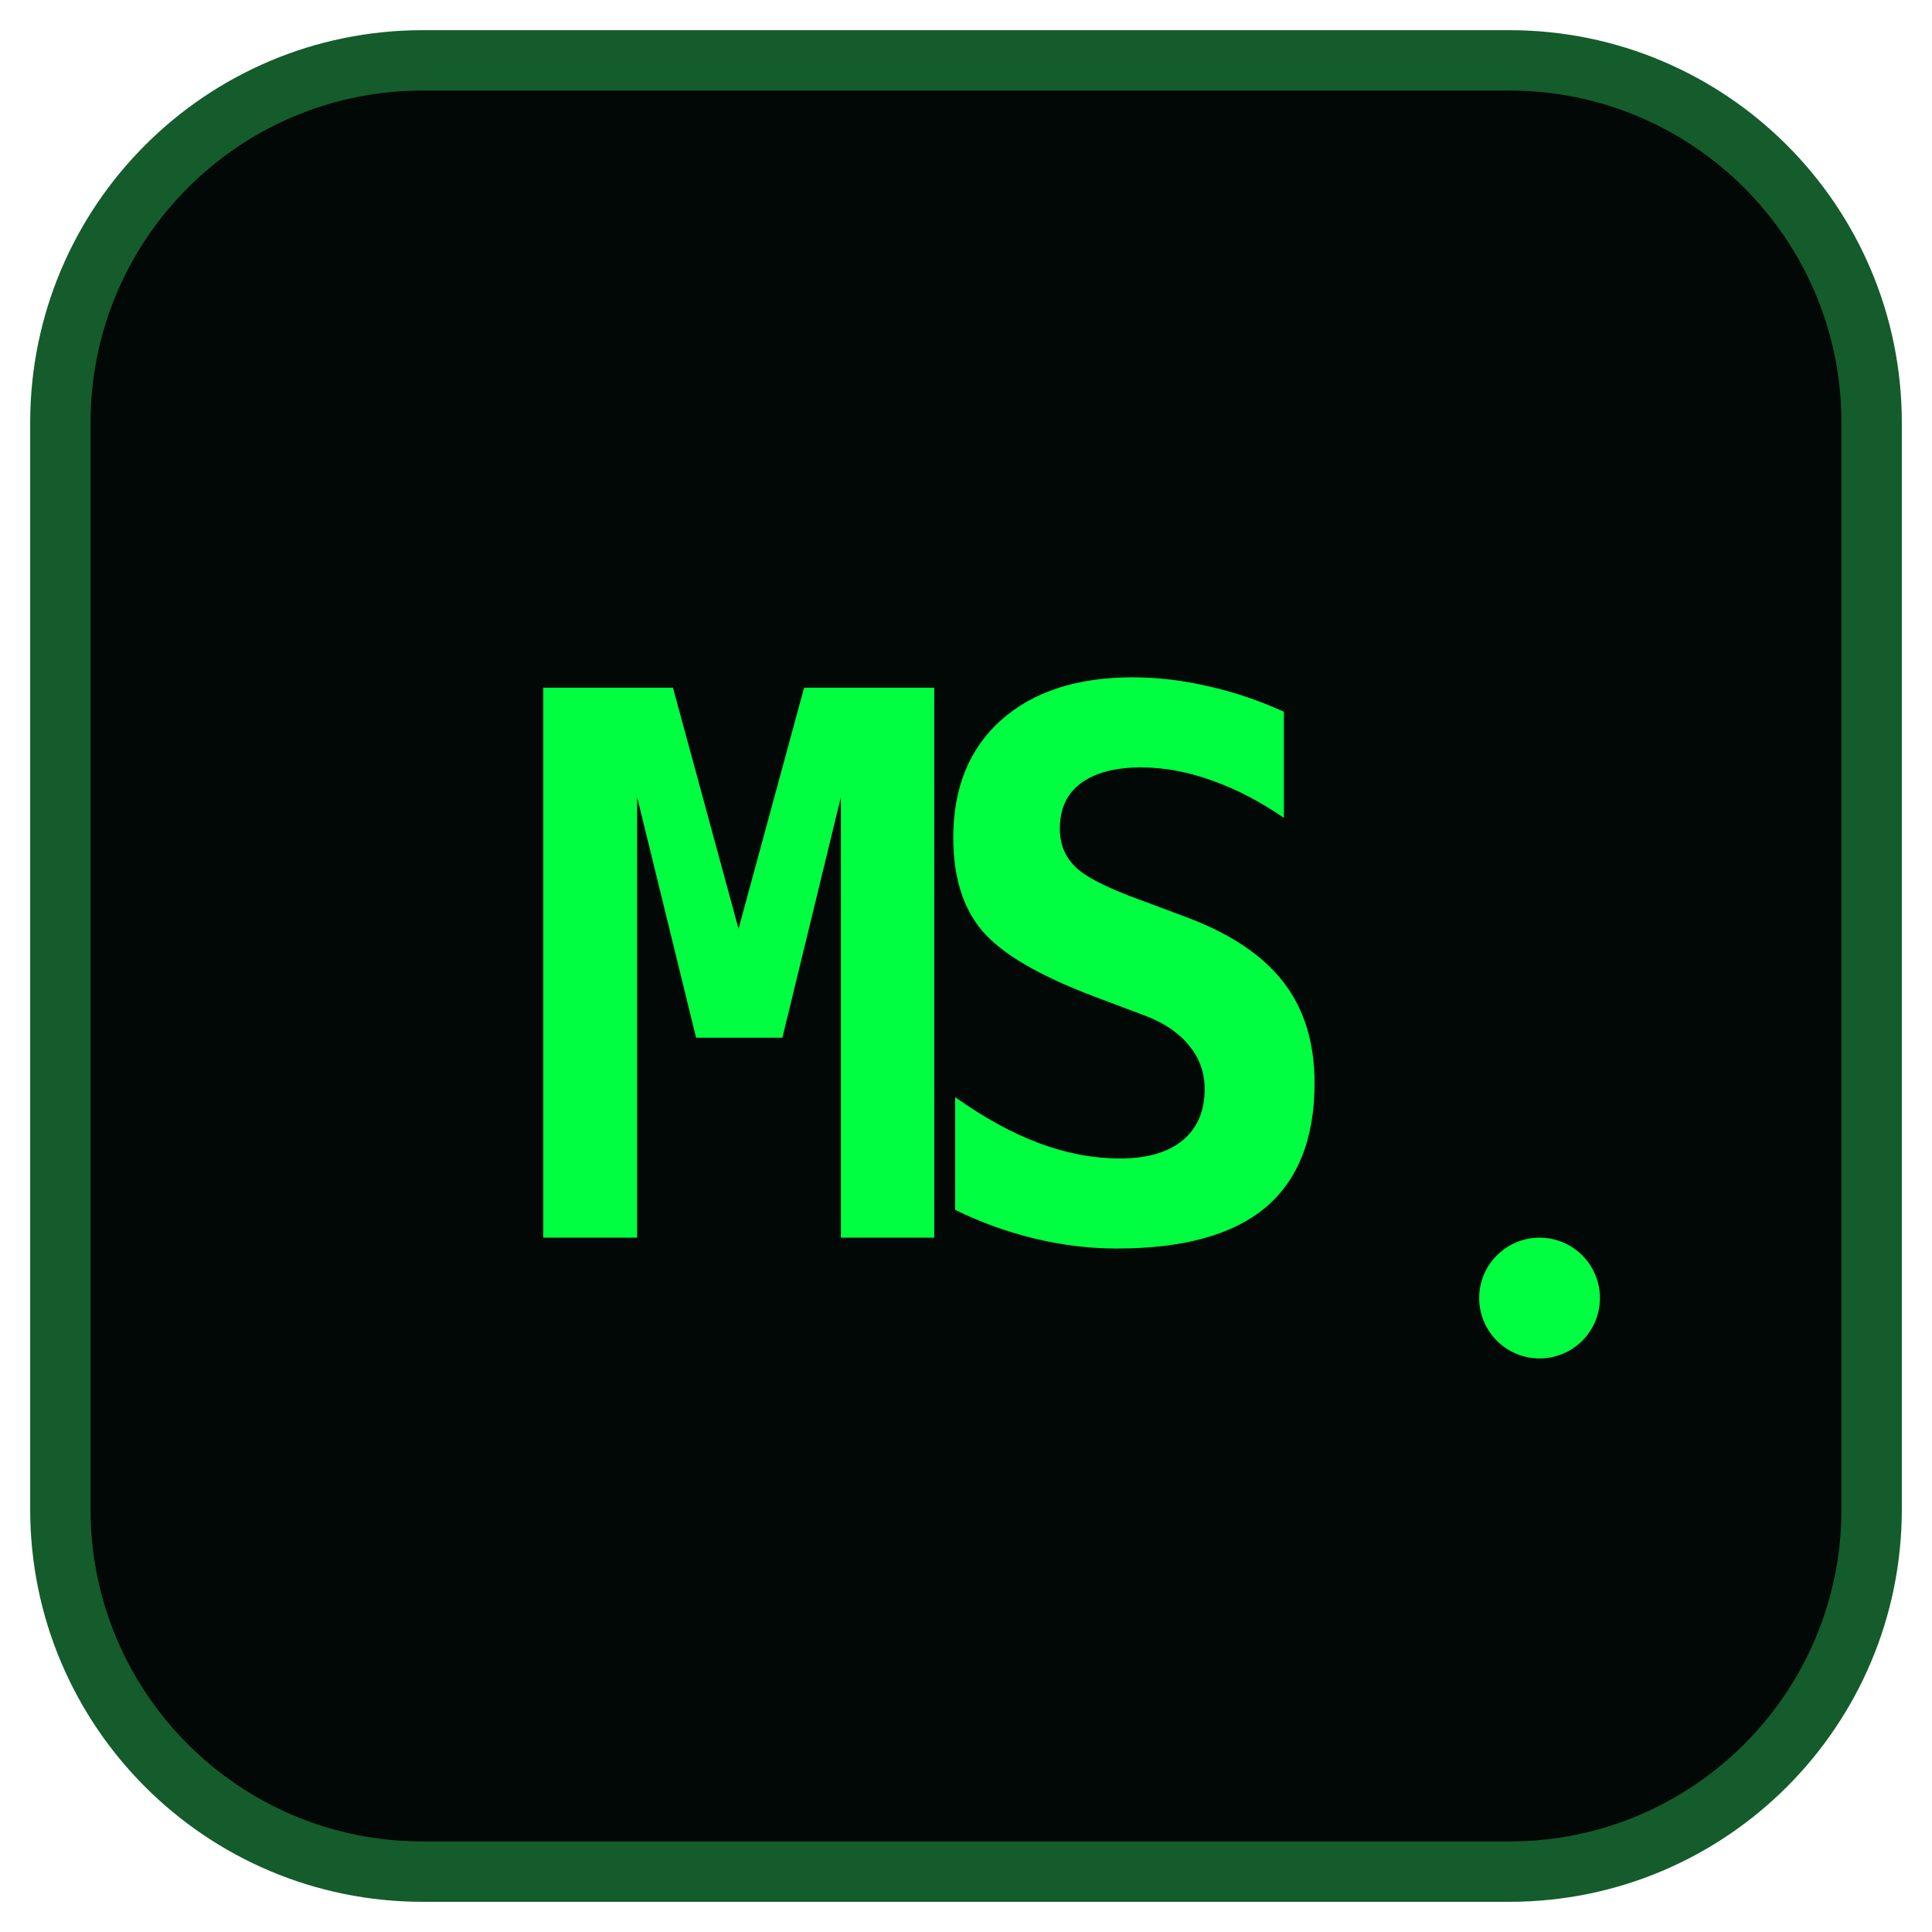
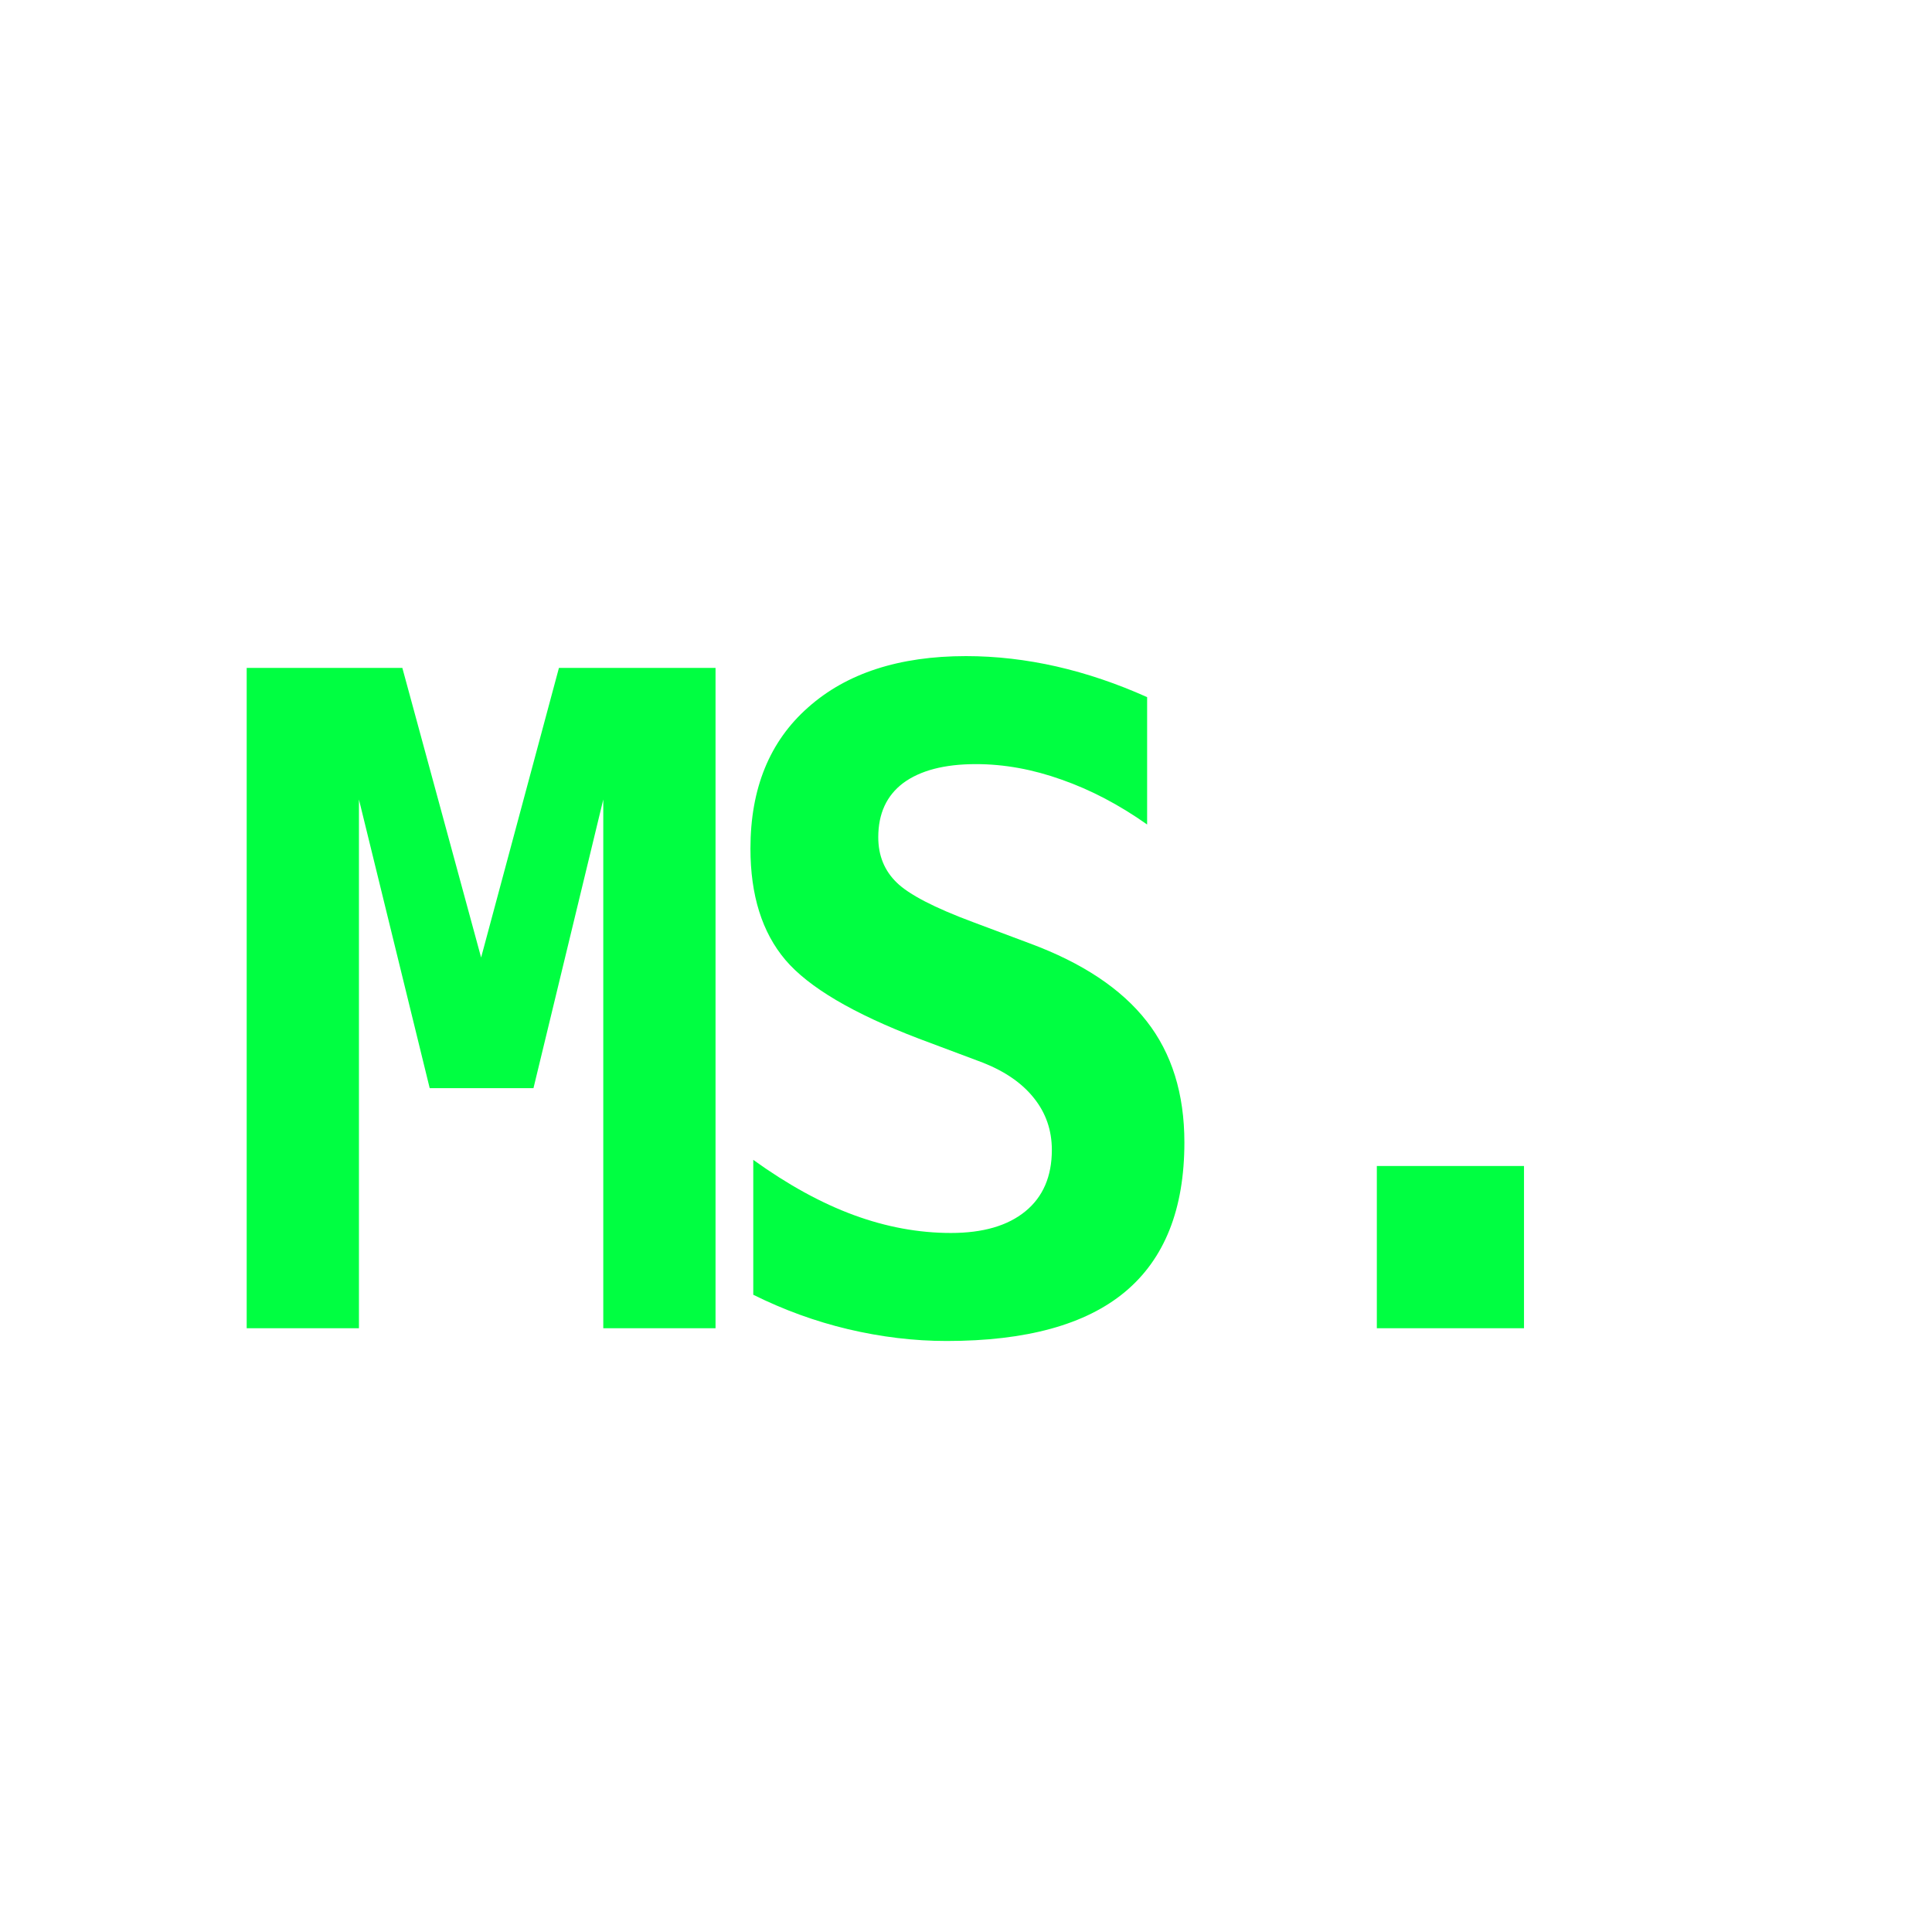
<svg xmlns="http://www.w3.org/2000/svg" viewBox="0 0 64 64">
-   <rect x="2" y="2" width="60" height="60" rx="12" fill="#020805" stroke="#145c2b" stroke-width="2" />
-   <text x="31" y="41" fill="#00ff41" font-family="monospace" font-size="25" font-weight="700" letter-spacing="-2" text-anchor="middle">MS</text>
-   <circle cx="51" cy="43" r="2" fill="#00ff41" />
+   <text x="32" y="44" fill="#00ff41" font-family="monospace" font-size="30" font-weight="700" letter-spacing="-2" text-anchor="middle">MS.</text>
</svg>
